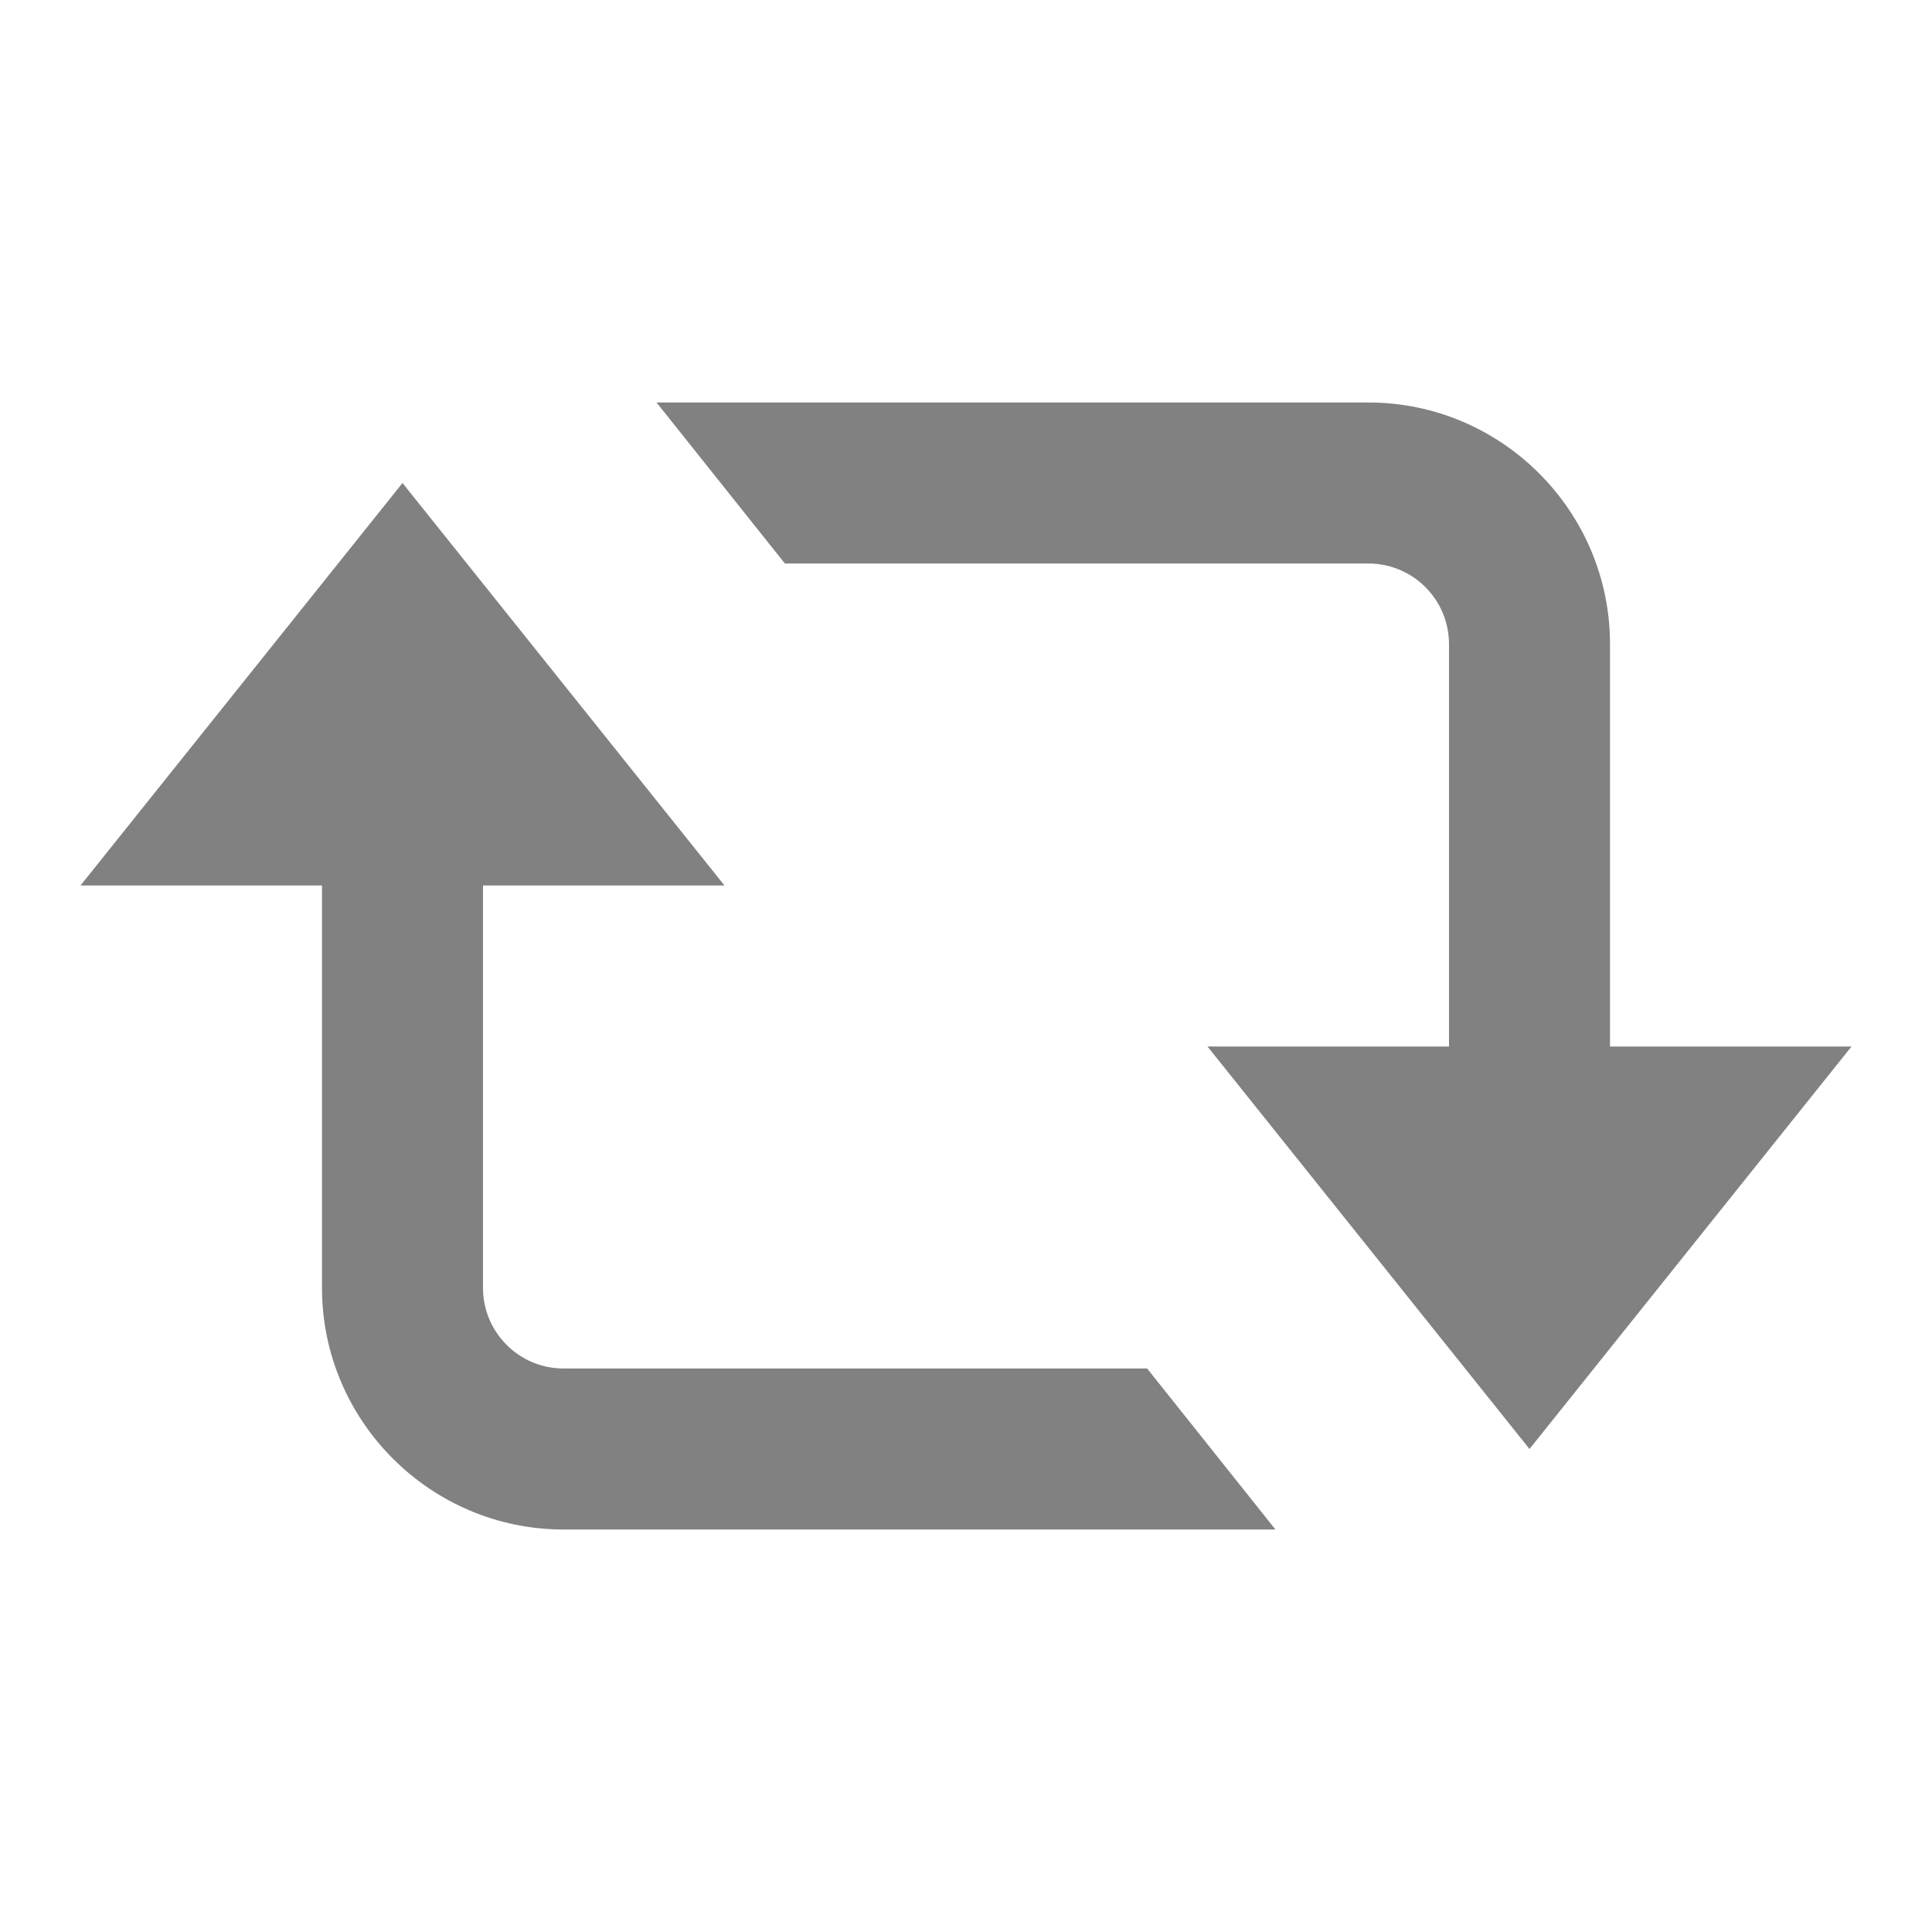
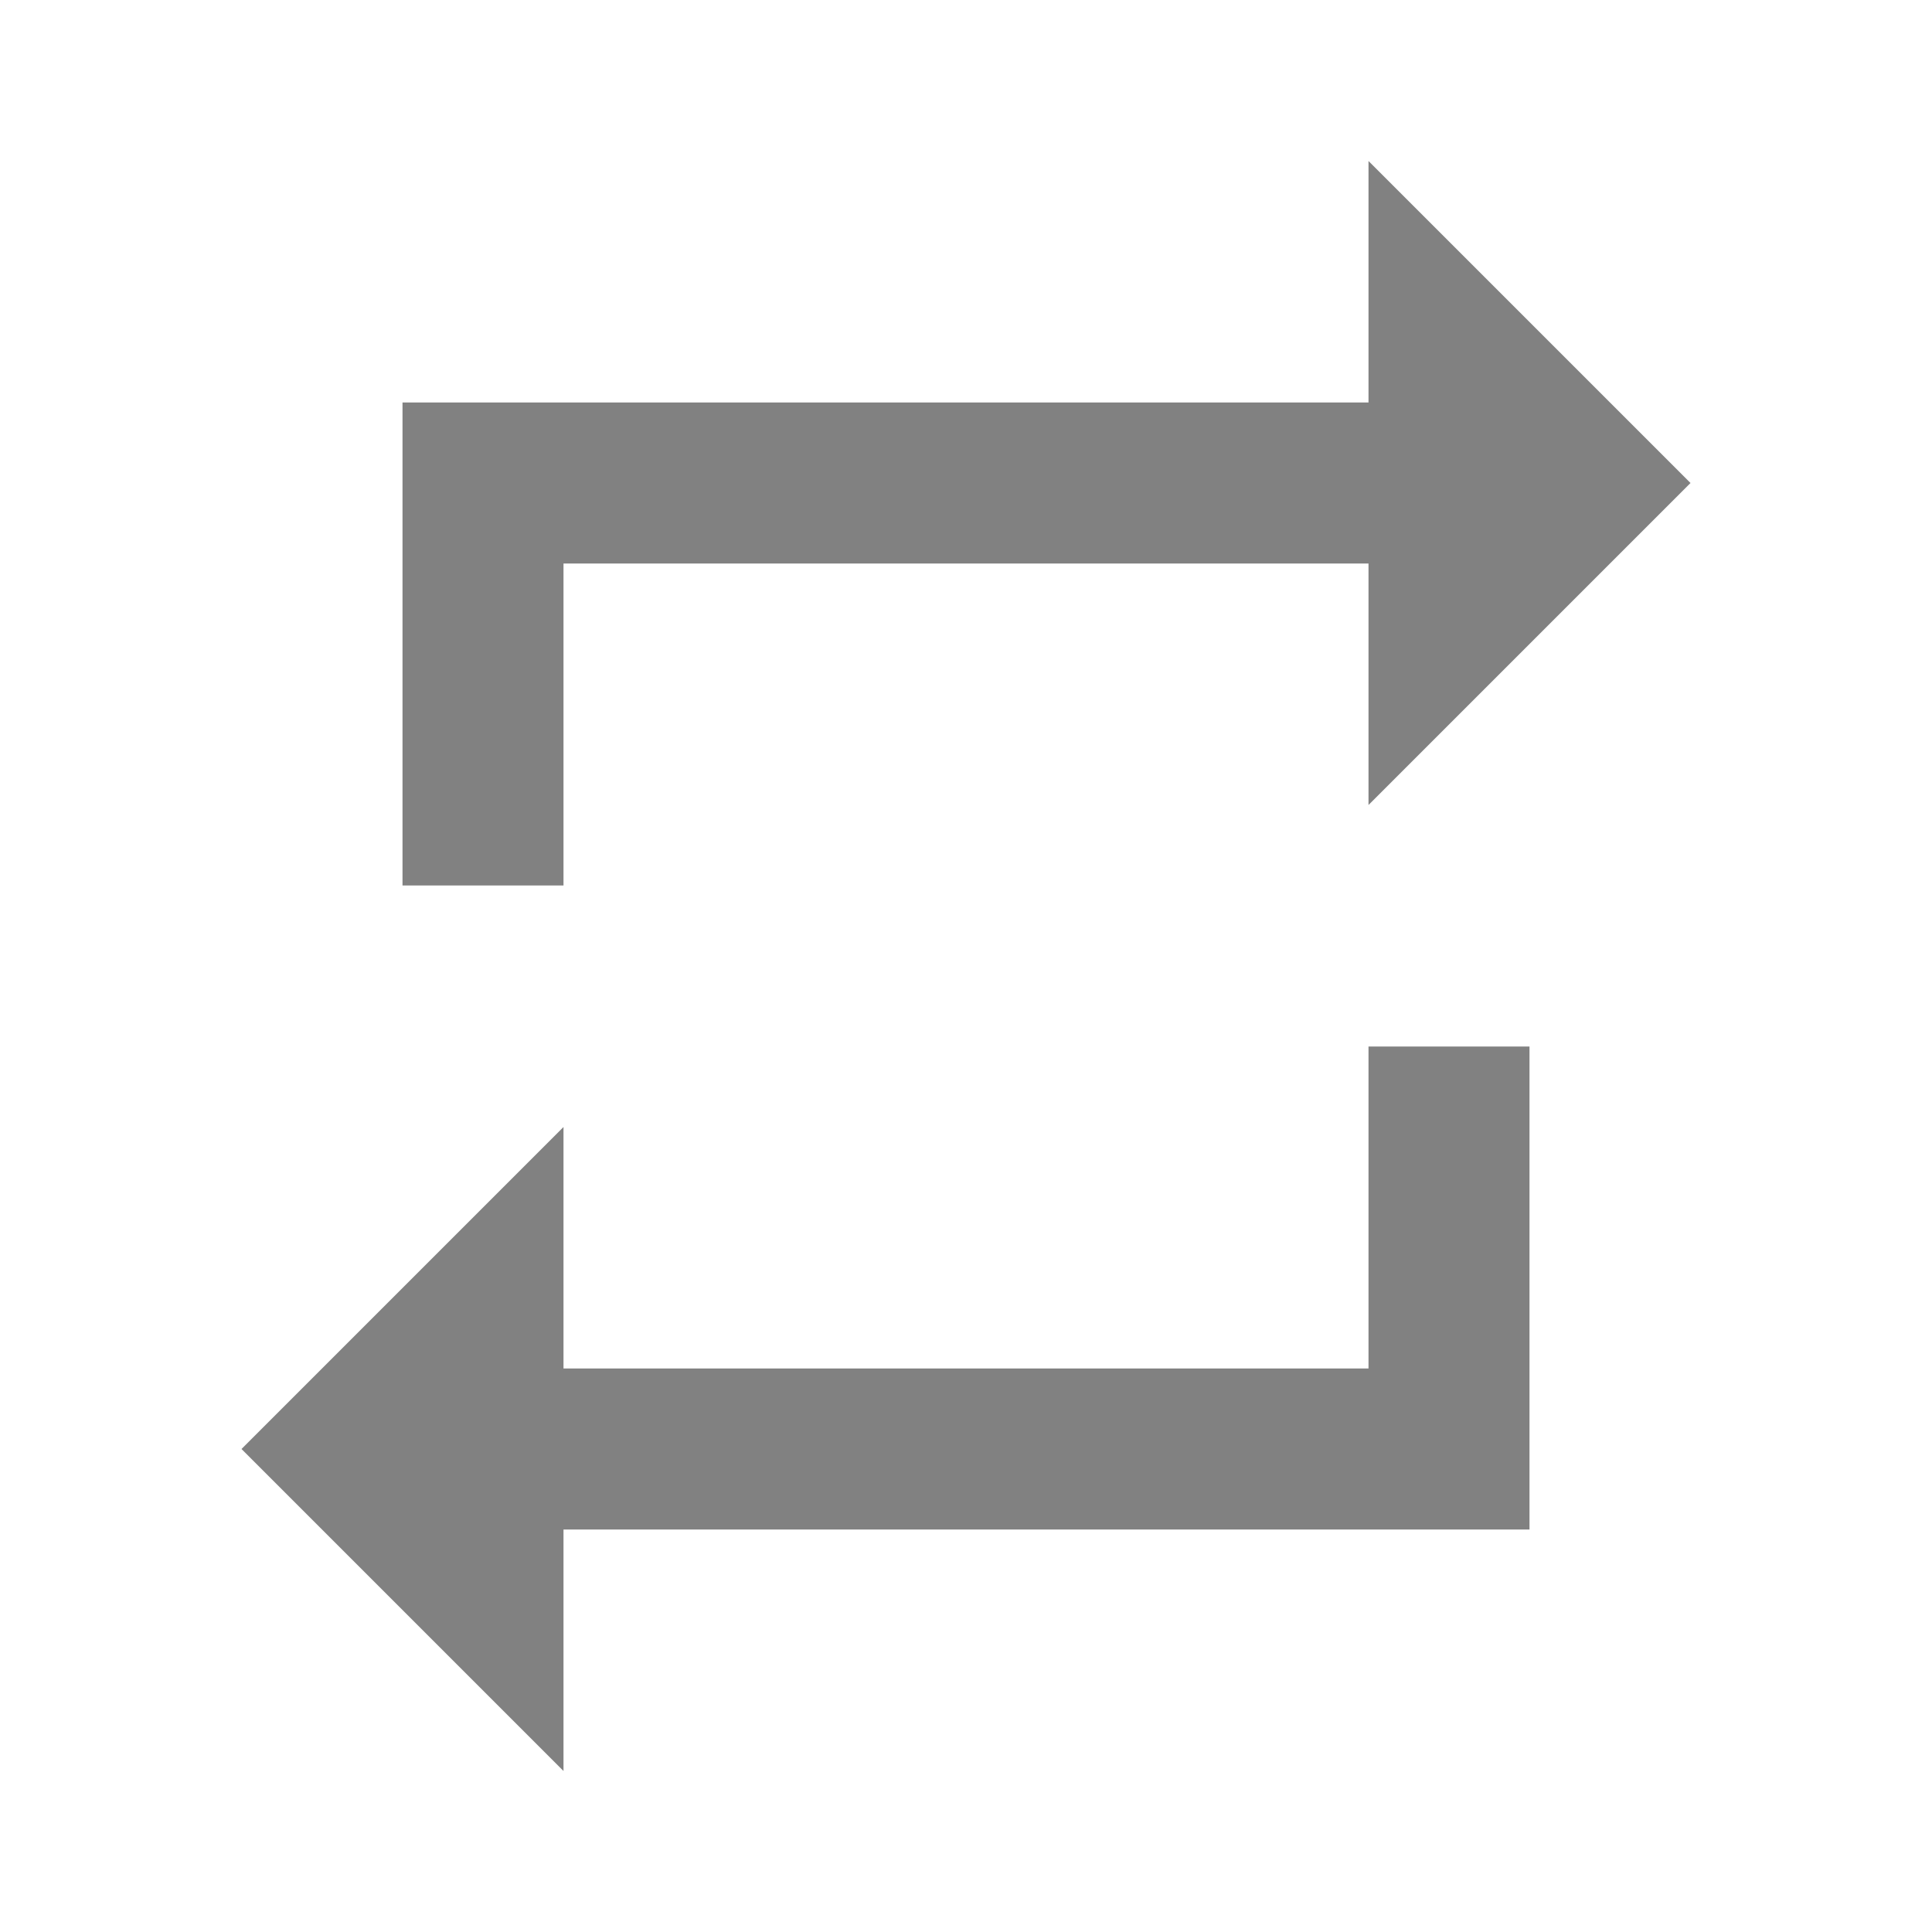
- <svg xmlns="http://www.w3.org/2000/svg" viewBox="0 0 24 24" version="1.1" width="21" height="21">
-   <g id="surface1">
-     <path style=" " d="M 8.156 5 L 9.75 7 L 17 7 C 17.551 7 18 7.449 18 8 L 18 13 L 15 13 L 19 18 L 23 13 L 20 13 L 20 8 C 20 6.348 18.652 5 17 5 Z M 5 6 L 1 11 L 4 11 L 4 16 C 4 17.652 5.348 19 7 19 L 15.844 19 L 14.25 17 L 7 17 C 6.449 17 6 16.551 6 16 L 6 11 L 9 11 Z " fill="#818181" />
-   </g>
+ <svg xmlns="http://www.w3.org/2000/svg" fill="#818181" height="21" viewBox="0 0 24 24" width="21">
+   <path d="M0 0h24v24H0z" fill="none" />
+   <path d="M7 7h10v3l4-4-4-4v3H5v6h2V7zm10 10H7v-3l-4 4 4 4v-3h12v-6h-2v4z" />
</svg>
